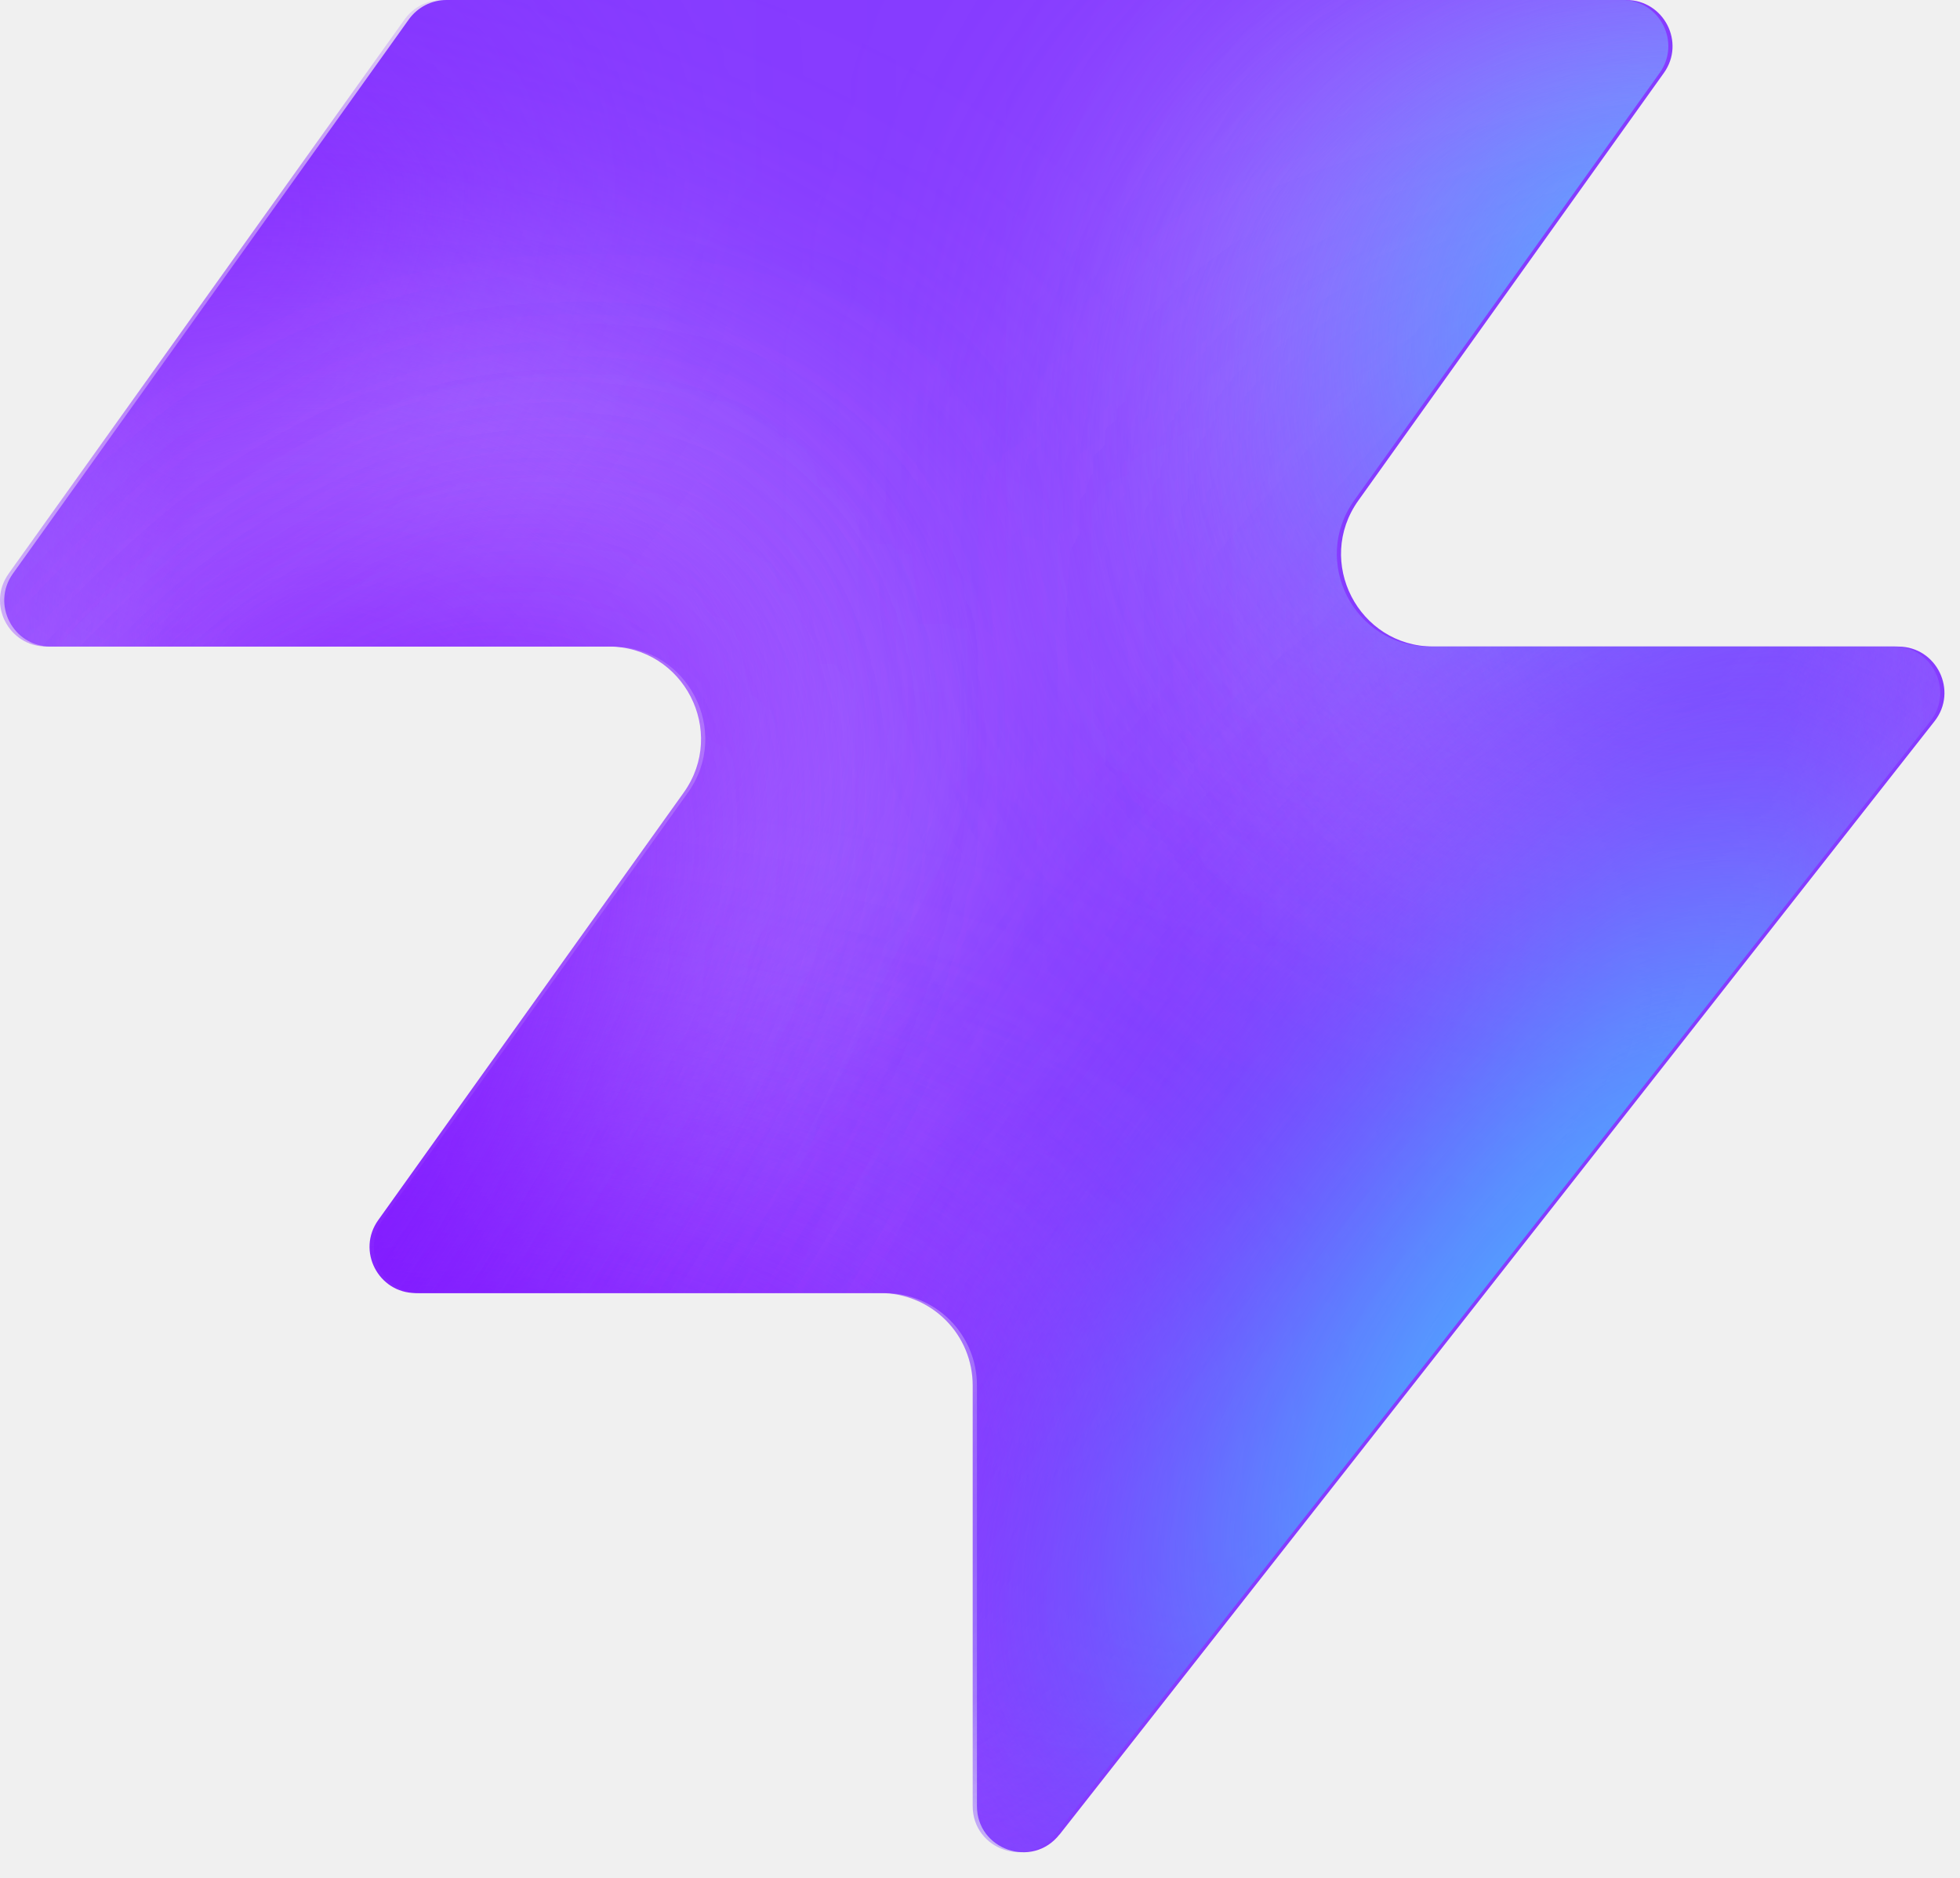
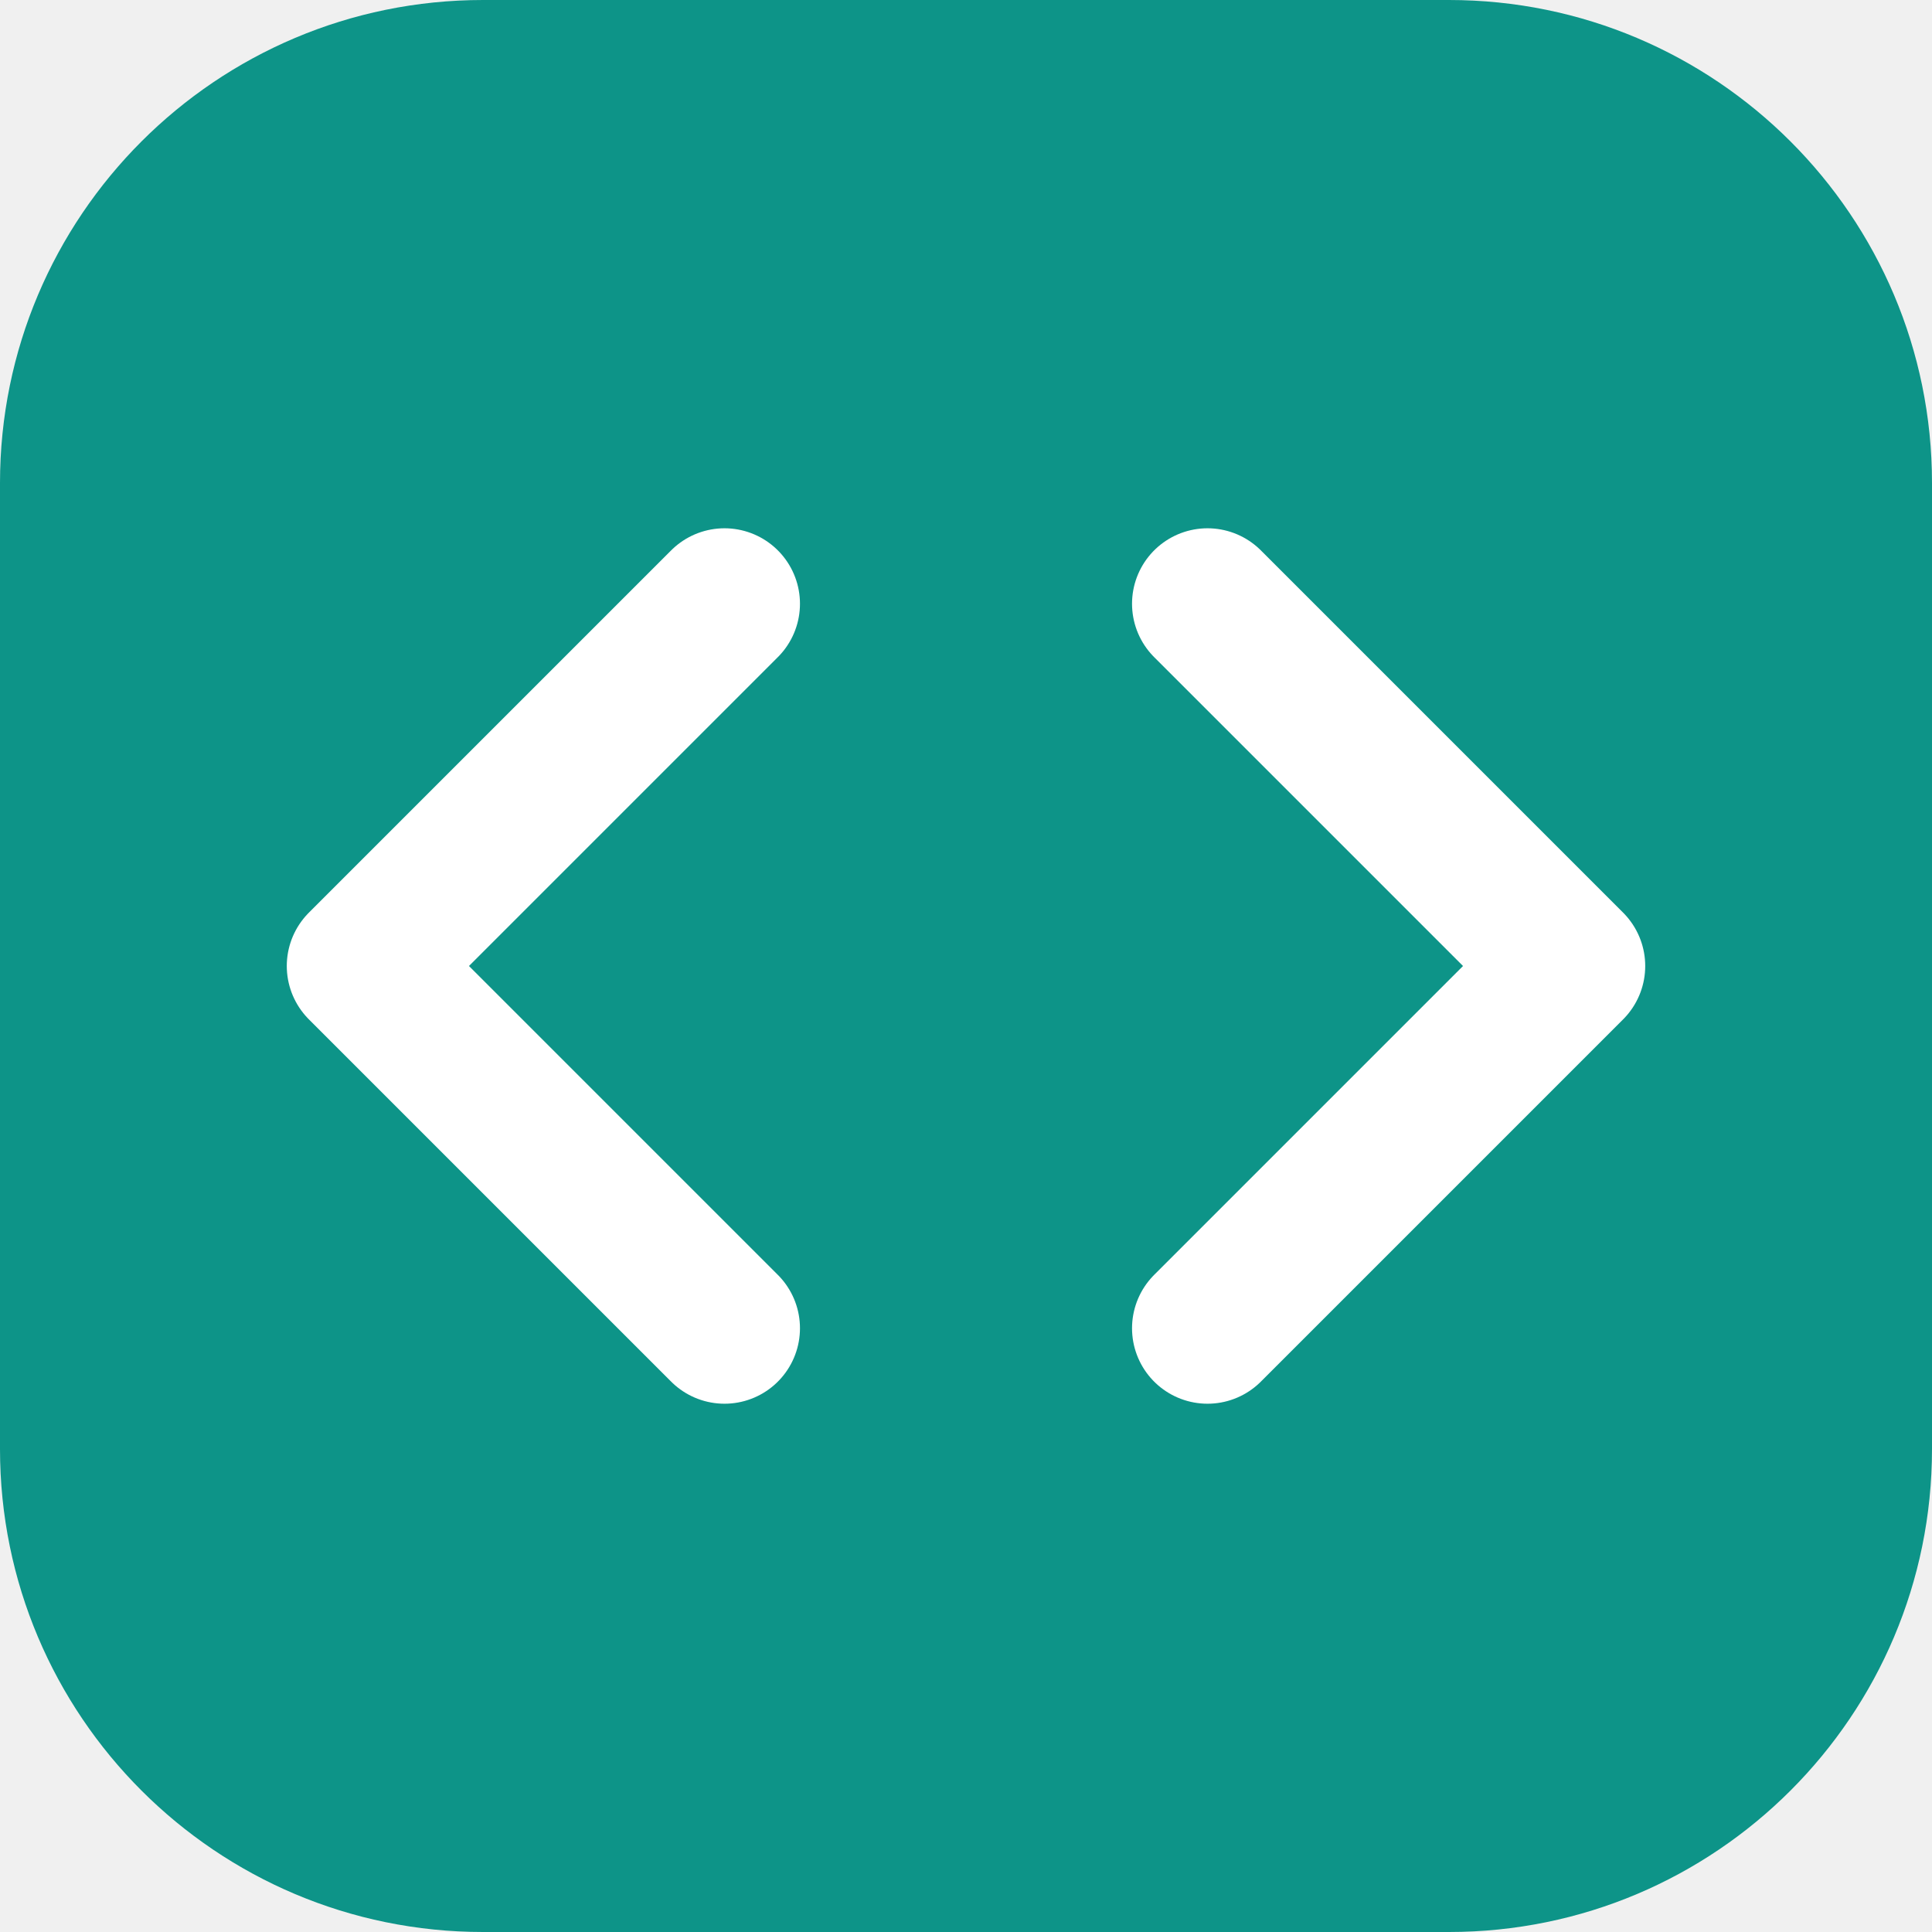
- <svg xmlns="http://www.w3.org/2000/svg" width="48" height="46" fill="none" viewBox="0 0 48 46">
-   <path fill="#863bff" d="M25.946 44.938c-.664.845-2.021.375-2.021-.698V33.937a2.26 2.26 0 0 0-2.262-2.262H10.287c-.92 0-1.456-1.04-.92-1.788l7.48-10.471c1.07-1.497 0-3.578-1.842-3.578H1.237c-.92 0-1.456-1.04-.92-1.788L10.013.474c.214-.297.556-.474.92-.474h28.894c.92 0 1.456 1.04.92 1.788l-7.48 10.471c-1.07 1.498 0 3.579 1.842 3.579h11.377c.943 0 1.473 1.088.89 1.83L25.947 44.94z" style="fill:#863bff;fill:color(display-p3 .525 .23 1);fill-opacity:1" />
-   <mask id="a" width="48" height="46" x="0" y="0" maskUnits="userSpaceOnUse" style="mask-type:alpha">
-     <path fill="#000" d="M25.842 44.938c-.664.844-2.021.375-2.021-.698V33.937a2.26 2.26 0 0 0-2.262-2.262H10.183c-.92 0-1.456-1.04-.92-1.788l7.48-10.471c1.07-1.498 0-3.579-1.842-3.579H1.133c-.92 0-1.456-1.04-.92-1.787L9.91.473c.214-.297.556-.474.92-.474h28.894c.92 0 1.456 1.04.92 1.788l-7.48 10.471c-1.07 1.498 0 3.578 1.842 3.578h11.377c.943 0 1.473 1.088.89 1.832L25.843 44.94z" style="fill:#000;fill-opacity:1" />
-   </mask>
-   <g mask="url(#a)">
-     <g filter="url(#b)">
-       <ellipse cx="5.508" cy="14.704" fill="#ede6ff" rx="5.508" ry="14.704" style="fill:#ede6ff;fill:color(display-p3 .927 .903 1);fill-opacity:1" transform="matrix(.00324 1 1 -.00324 -4.47 31.516)" />
-     </g>
-     <g filter="url(#c)">
-       <ellipse cx="10.399" cy="29.851" fill="#ede6ff" rx="10.399" ry="29.851" style="fill:#ede6ff;fill:color(display-p3 .927 .903 1);fill-opacity:1" transform="matrix(.00324 1 1 -.00324 -39.328 7.883)" />
-     </g>
-     <g filter="url(#d)">
-       <ellipse cx="5.508" cy="30.487" fill="#7e14ff" rx="5.508" ry="30.487" style="fill:#7e14ff;fill:color(display-p3 .492 .077 1);fill-opacity:1" transform="rotate(89.814 -25.913 -14.639)scale(1 -1)" />
-     </g>
-     <g filter="url(#e)">
-       <ellipse cx="5.508" cy="30.599" fill="#7e14ff" rx="5.508" ry="30.599" style="fill:#7e14ff;fill:color(display-p3 .492 .077 1);fill-opacity:1" transform="rotate(89.814 -32.644 -3.334)scale(1 -1)" />
-     </g>
-     <g filter="url(#f)">
-       <ellipse cx="5.508" cy="30.599" fill="#7e14ff" rx="5.508" ry="30.599" style="fill:#7e14ff;fill:color(display-p3 .492 .077 1);fill-opacity:1" transform="matrix(.00324 1 1 -.00324 -34.34 30.47)" />
-     </g>
-     <g filter="url(#g)">
-       <ellipse cx="14.072" cy="22.078" fill="#ede6ff" rx="14.072" ry="22.078" style="fill:#ede6ff;fill:color(display-p3 .927 .903 1);fill-opacity:1" transform="rotate(93.35 24.506 48.493)scale(-1 1)" />
-     </g>
-     <g filter="url(#h)">
-       <ellipse cx="3.47" cy="21.501" fill="#7e14ff" rx="3.47" ry="21.501" style="fill:#7e14ff;fill:color(display-p3 .492 .077 1);fill-opacity:1" transform="rotate(89.009 28.708 47.59)scale(-1 1)" />
-     </g>
-     <g filter="url(#i)">
-       <ellipse cx="3.47" cy="21.501" fill="#7e14ff" rx="3.47" ry="21.501" style="fill:#7e14ff;fill:color(display-p3 .492 .077 1);fill-opacity:1" transform="rotate(89.009 28.708 47.59)scale(-1 1)" />
-     </g>
-     <g filter="url(#j)">
-       <ellipse cx=".387" cy="8.972" fill="#7e14ff" rx="4.407" ry="29.108" style="fill:#7e14ff;fill:color(display-p3 .492 .077 1);fill-opacity:1" transform="rotate(39.51 .387 8.972)" />
-     </g>
-     <g filter="url(#k)">
-       <ellipse cx="47.523" cy="-6.092" fill="#7e14ff" rx="4.407" ry="29.108" style="fill:#7e14ff;fill:color(display-p3 .492 .077 1);fill-opacity:1" transform="rotate(37.892 47.523 -6.092)" />
-     </g>
-     <g filter="url(#l)">
-       <ellipse cx="41.412" cy="6.333" fill="#47bfff" rx="5.971" ry="9.665" style="fill:#47bfff;fill:color(display-p3 .28 .748 1);fill-opacity:1" transform="rotate(37.892 41.412 6.333)" />
-     </g>
-     <g filter="url(#m)">
-       <ellipse cx="-1.879" cy="38.332" fill="#7e14ff" rx="4.407" ry="29.108" style="fill:#7e14ff;fill:color(display-p3 .492 .077 1);fill-opacity:1" transform="rotate(37.892 -1.88 38.332)" />
-     </g>
-     <g filter="url(#n)">
-       <ellipse cx="-1.879" cy="38.332" fill="#7e14ff" rx="4.407" ry="29.108" style="fill:#7e14ff;fill:color(display-p3 .492 .077 1);fill-opacity:1" transform="rotate(37.892 -1.88 38.332)" />
-     </g>
-     <g filter="url(#o)">
-       <ellipse cx="35.651" cy="29.907" fill="#7e14ff" rx="4.407" ry="29.108" style="fill:#7e14ff;fill:color(display-p3 .492 .077 1);fill-opacity:1" transform="rotate(37.892 35.651 29.907)" />
-     </g>
-     <g filter="url(#p)">
-       <ellipse cx="38.418" cy="32.4" fill="#47bfff" rx="5.971" ry="15.297" style="fill:#47bfff;fill:color(display-p3 .28 .748 1);fill-opacity:1" transform="rotate(37.892 38.418 32.4)" />
-     </g>
-   </g>
-   <defs>
-     <filter id="b" width="60.045" height="41.654" x="-19.77" y="16.149" color-interpolation-filters="sRGB" filterUnits="userSpaceOnUse">
-       <feFlood flood-opacity="0" result="BackgroundImageFix" />
-       <feBlend in="SourceGraphic" in2="BackgroundImageFix" result="shape" />
-       <feGaussianBlur result="effect1_foregroundBlur_2002_17158" stdDeviation="7.659" />
-     </filter>
-     <filter id="c" width="90.34" height="51.437" x="-54.613" y="-7.533" color-interpolation-filters="sRGB" filterUnits="userSpaceOnUse">
-       <feFlood flood-opacity="0" result="BackgroundImageFix" />
-       <feBlend in="SourceGraphic" in2="BackgroundImageFix" result="shape" />
-       <feGaussianBlur result="effect1_foregroundBlur_2002_17158" stdDeviation="7.659" />
-     </filter>
-     <filter id="d" width="79.355" height="29.4" x="-49.64" y="2.03" color-interpolation-filters="sRGB" filterUnits="userSpaceOnUse">
-       <feFlood flood-opacity="0" result="BackgroundImageFix" />
-       <feBlend in="SourceGraphic" in2="BackgroundImageFix" result="shape" />
-       <feGaussianBlur result="effect1_foregroundBlur_2002_17158" stdDeviation="4.596" />
-     </filter>
-     <filter id="e" width="79.579" height="29.4" x="-45.045" y="20.029" color-interpolation-filters="sRGB" filterUnits="userSpaceOnUse">
-       <feFlood flood-opacity="0" result="BackgroundImageFix" />
-       <feBlend in="SourceGraphic" in2="BackgroundImageFix" result="shape" />
-       <feGaussianBlur result="effect1_foregroundBlur_2002_17158" stdDeviation="4.596" />
-     </filter>
-     <filter id="f" width="79.579" height="29.4" x="-43.513" y="21.178" color-interpolation-filters="sRGB" filterUnits="userSpaceOnUse">
-       <feFlood flood-opacity="0" result="BackgroundImageFix" />
-       <feBlend in="SourceGraphic" in2="BackgroundImageFix" result="shape" />
-       <feGaussianBlur result="effect1_foregroundBlur_2002_17158" stdDeviation="4.596" />
-     </filter>
-     <filter id="g" width="74.749" height="58.852" x="15.756" y="-17.901" color-interpolation-filters="sRGB" filterUnits="userSpaceOnUse">
-       <feFlood flood-opacity="0" result="BackgroundImageFix" />
-       <feBlend in="SourceGraphic" in2="BackgroundImageFix" result="shape" />
-       <feGaussianBlur result="effect1_foregroundBlur_2002_17158" stdDeviation="7.659" />
-     </filter>
-     <filter id="h" width="61.377" height="25.362" x="23.548" y="2.284" color-interpolation-filters="sRGB" filterUnits="userSpaceOnUse">
-       <feFlood flood-opacity="0" result="BackgroundImageFix" />
-       <feBlend in="SourceGraphic" in2="BackgroundImageFix" result="shape" />
-       <feGaussianBlur result="effect1_foregroundBlur_2002_17158" stdDeviation="4.596" />
-     </filter>
-     <filter id="i" width="61.377" height="25.362" x="23.548" y="2.284" color-interpolation-filters="sRGB" filterUnits="userSpaceOnUse">
-       <feFlood flood-opacity="0" result="BackgroundImageFix" />
-       <feBlend in="SourceGraphic" in2="BackgroundImageFix" result="shape" />
-       <feGaussianBlur result="effect1_foregroundBlur_2002_17158" stdDeviation="4.596" />
-     </filter>
-     <filter id="j" width="56.045" height="63.649" x="-27.636" y="-22.853" color-interpolation-filters="sRGB" filterUnits="userSpaceOnUse">
-       <feFlood flood-opacity="0" result="BackgroundImageFix" />
-       <feBlend in="SourceGraphic" in2="BackgroundImageFix" result="shape" />
-       <feGaussianBlur result="effect1_foregroundBlur_2002_17158" stdDeviation="4.596" />
-     </filter>
-     <filter id="k" width="54.814" height="64.646" x="20.116" y="-38.415" color-interpolation-filters="sRGB" filterUnits="userSpaceOnUse">
-       <feFlood flood-opacity="0" result="BackgroundImageFix" />
-       <feBlend in="SourceGraphic" in2="BackgroundImageFix" result="shape" />
-       <feGaussianBlur result="effect1_foregroundBlur_2002_17158" stdDeviation="4.596" />
-     </filter>
-     <filter id="l" width="33.541" height="35.313" x="24.641" y="-11.323" color-interpolation-filters="sRGB" filterUnits="userSpaceOnUse">
-       <feFlood flood-opacity="0" result="BackgroundImageFix" />
-       <feBlend in="SourceGraphic" in2="BackgroundImageFix" result="shape" />
-       <feGaussianBlur result="effect1_foregroundBlur_2002_17158" stdDeviation="4.596" />
-     </filter>
-     <filter id="m" width="54.814" height="64.646" x="-29.286" y="6.009" color-interpolation-filters="sRGB" filterUnits="userSpaceOnUse">
-       <feFlood flood-opacity="0" result="BackgroundImageFix" />
-       <feBlend in="SourceGraphic" in2="BackgroundImageFix" result="shape" />
-       <feGaussianBlur result="effect1_foregroundBlur_2002_17158" stdDeviation="4.596" />
-     </filter>
-     <filter id="n" width="54.814" height="64.646" x="-29.286" y="6.009" color-interpolation-filters="sRGB" filterUnits="userSpaceOnUse">
-       <feFlood flood-opacity="0" result="BackgroundImageFix" />
-       <feBlend in="SourceGraphic" in2="BackgroundImageFix" result="shape" />
-       <feGaussianBlur result="effect1_foregroundBlur_2002_17158" stdDeviation="4.596" />
-     </filter>
-     <filter id="o" width="54.814" height="64.646" x="8.244" y="-2.416" color-interpolation-filters="sRGB" filterUnits="userSpaceOnUse">
-       <feFlood flood-opacity="0" result="BackgroundImageFix" />
-       <feBlend in="SourceGraphic" in2="BackgroundImageFix" result="shape" />
-       <feGaussianBlur result="effect1_foregroundBlur_2002_17158" stdDeviation="4.596" />
-     </filter>
-     <filter id="p" width="39.409" height="43.623" x="18.713" y="10.588" color-interpolation-filters="sRGB" filterUnits="userSpaceOnUse">
-       <feFlood flood-opacity="0" result="BackgroundImageFix" />
-       <feBlend in="SourceGraphic" in2="BackgroundImageFix" result="shape" />
-       <feGaussianBlur result="effect1_foregroundBlur_2002_17158" stdDeviation="4.596" />
-     </filter>
-   </defs>
+ <svg xmlns="http://www.w3.org/2000/svg" viewBox="0 0 32 32">
+   <rect width="32" height="32" rx="8" fill="#0d9488" />
+   <path d="M12 10l-6 6 6 6M20 10l6 6-6 6" fill="none" stroke="#fff" stroke-width="2.5" stroke-linecap="round" stroke-linejoin="round" />
</svg>
